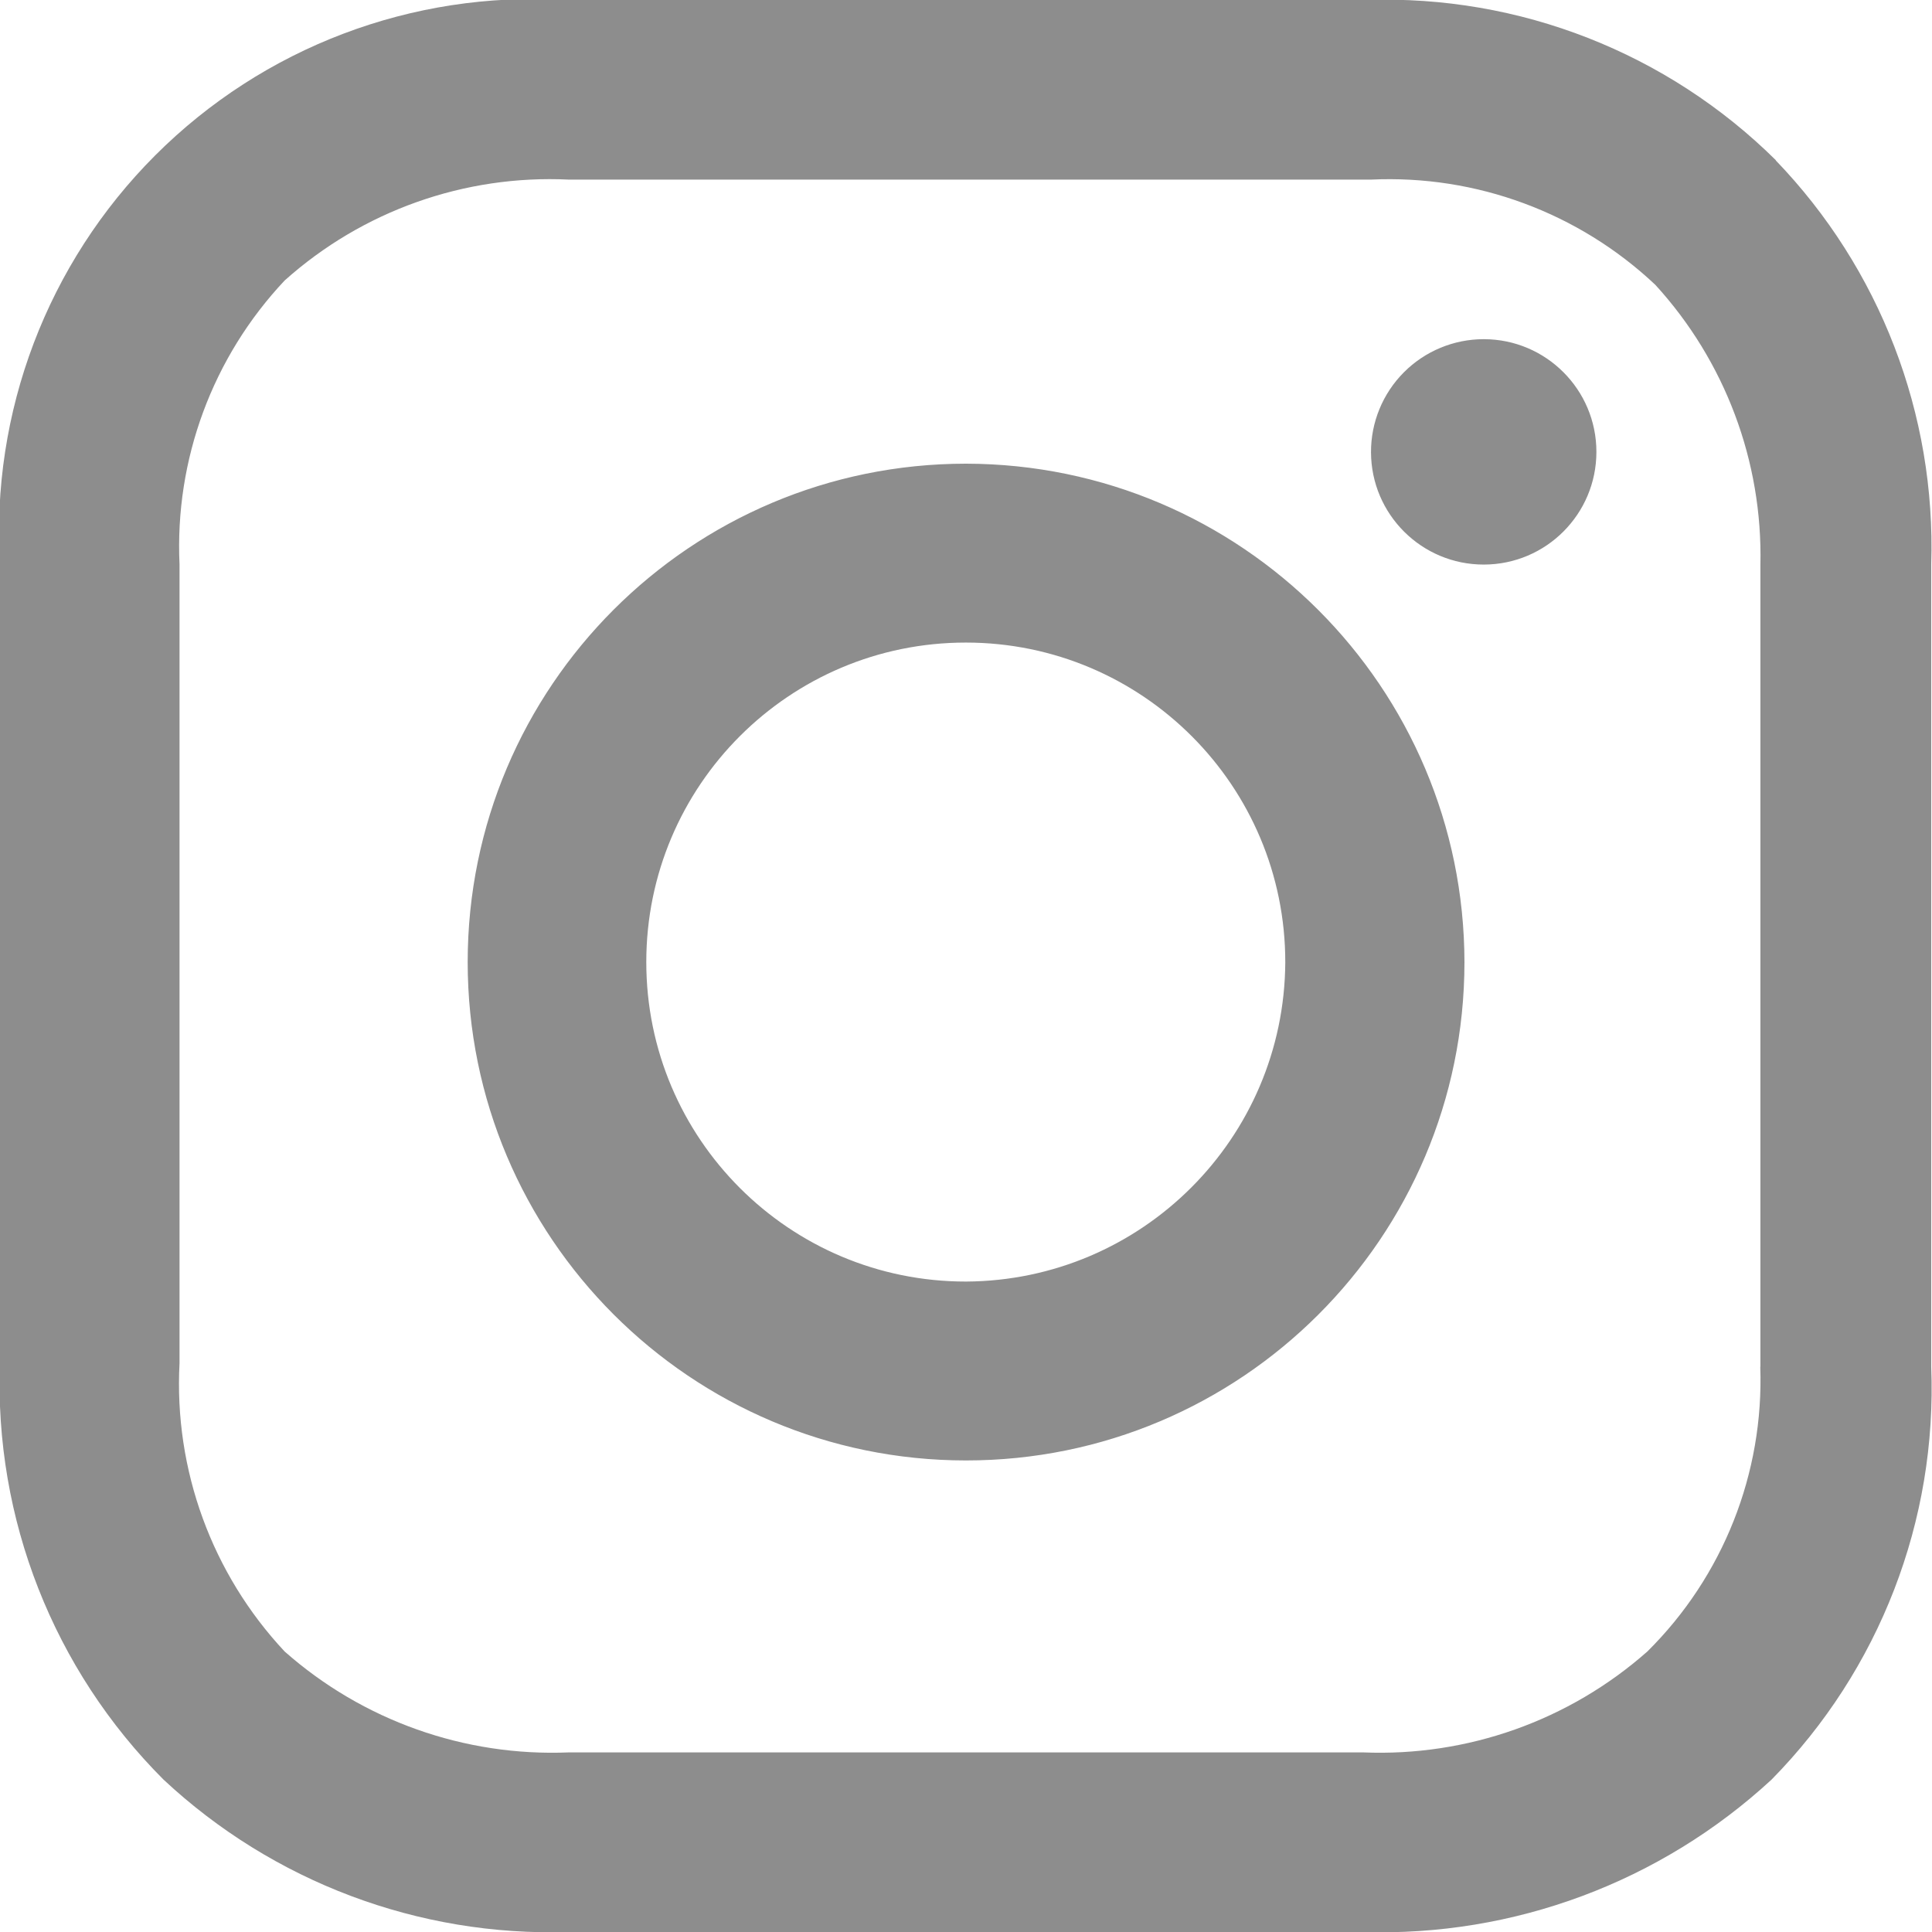
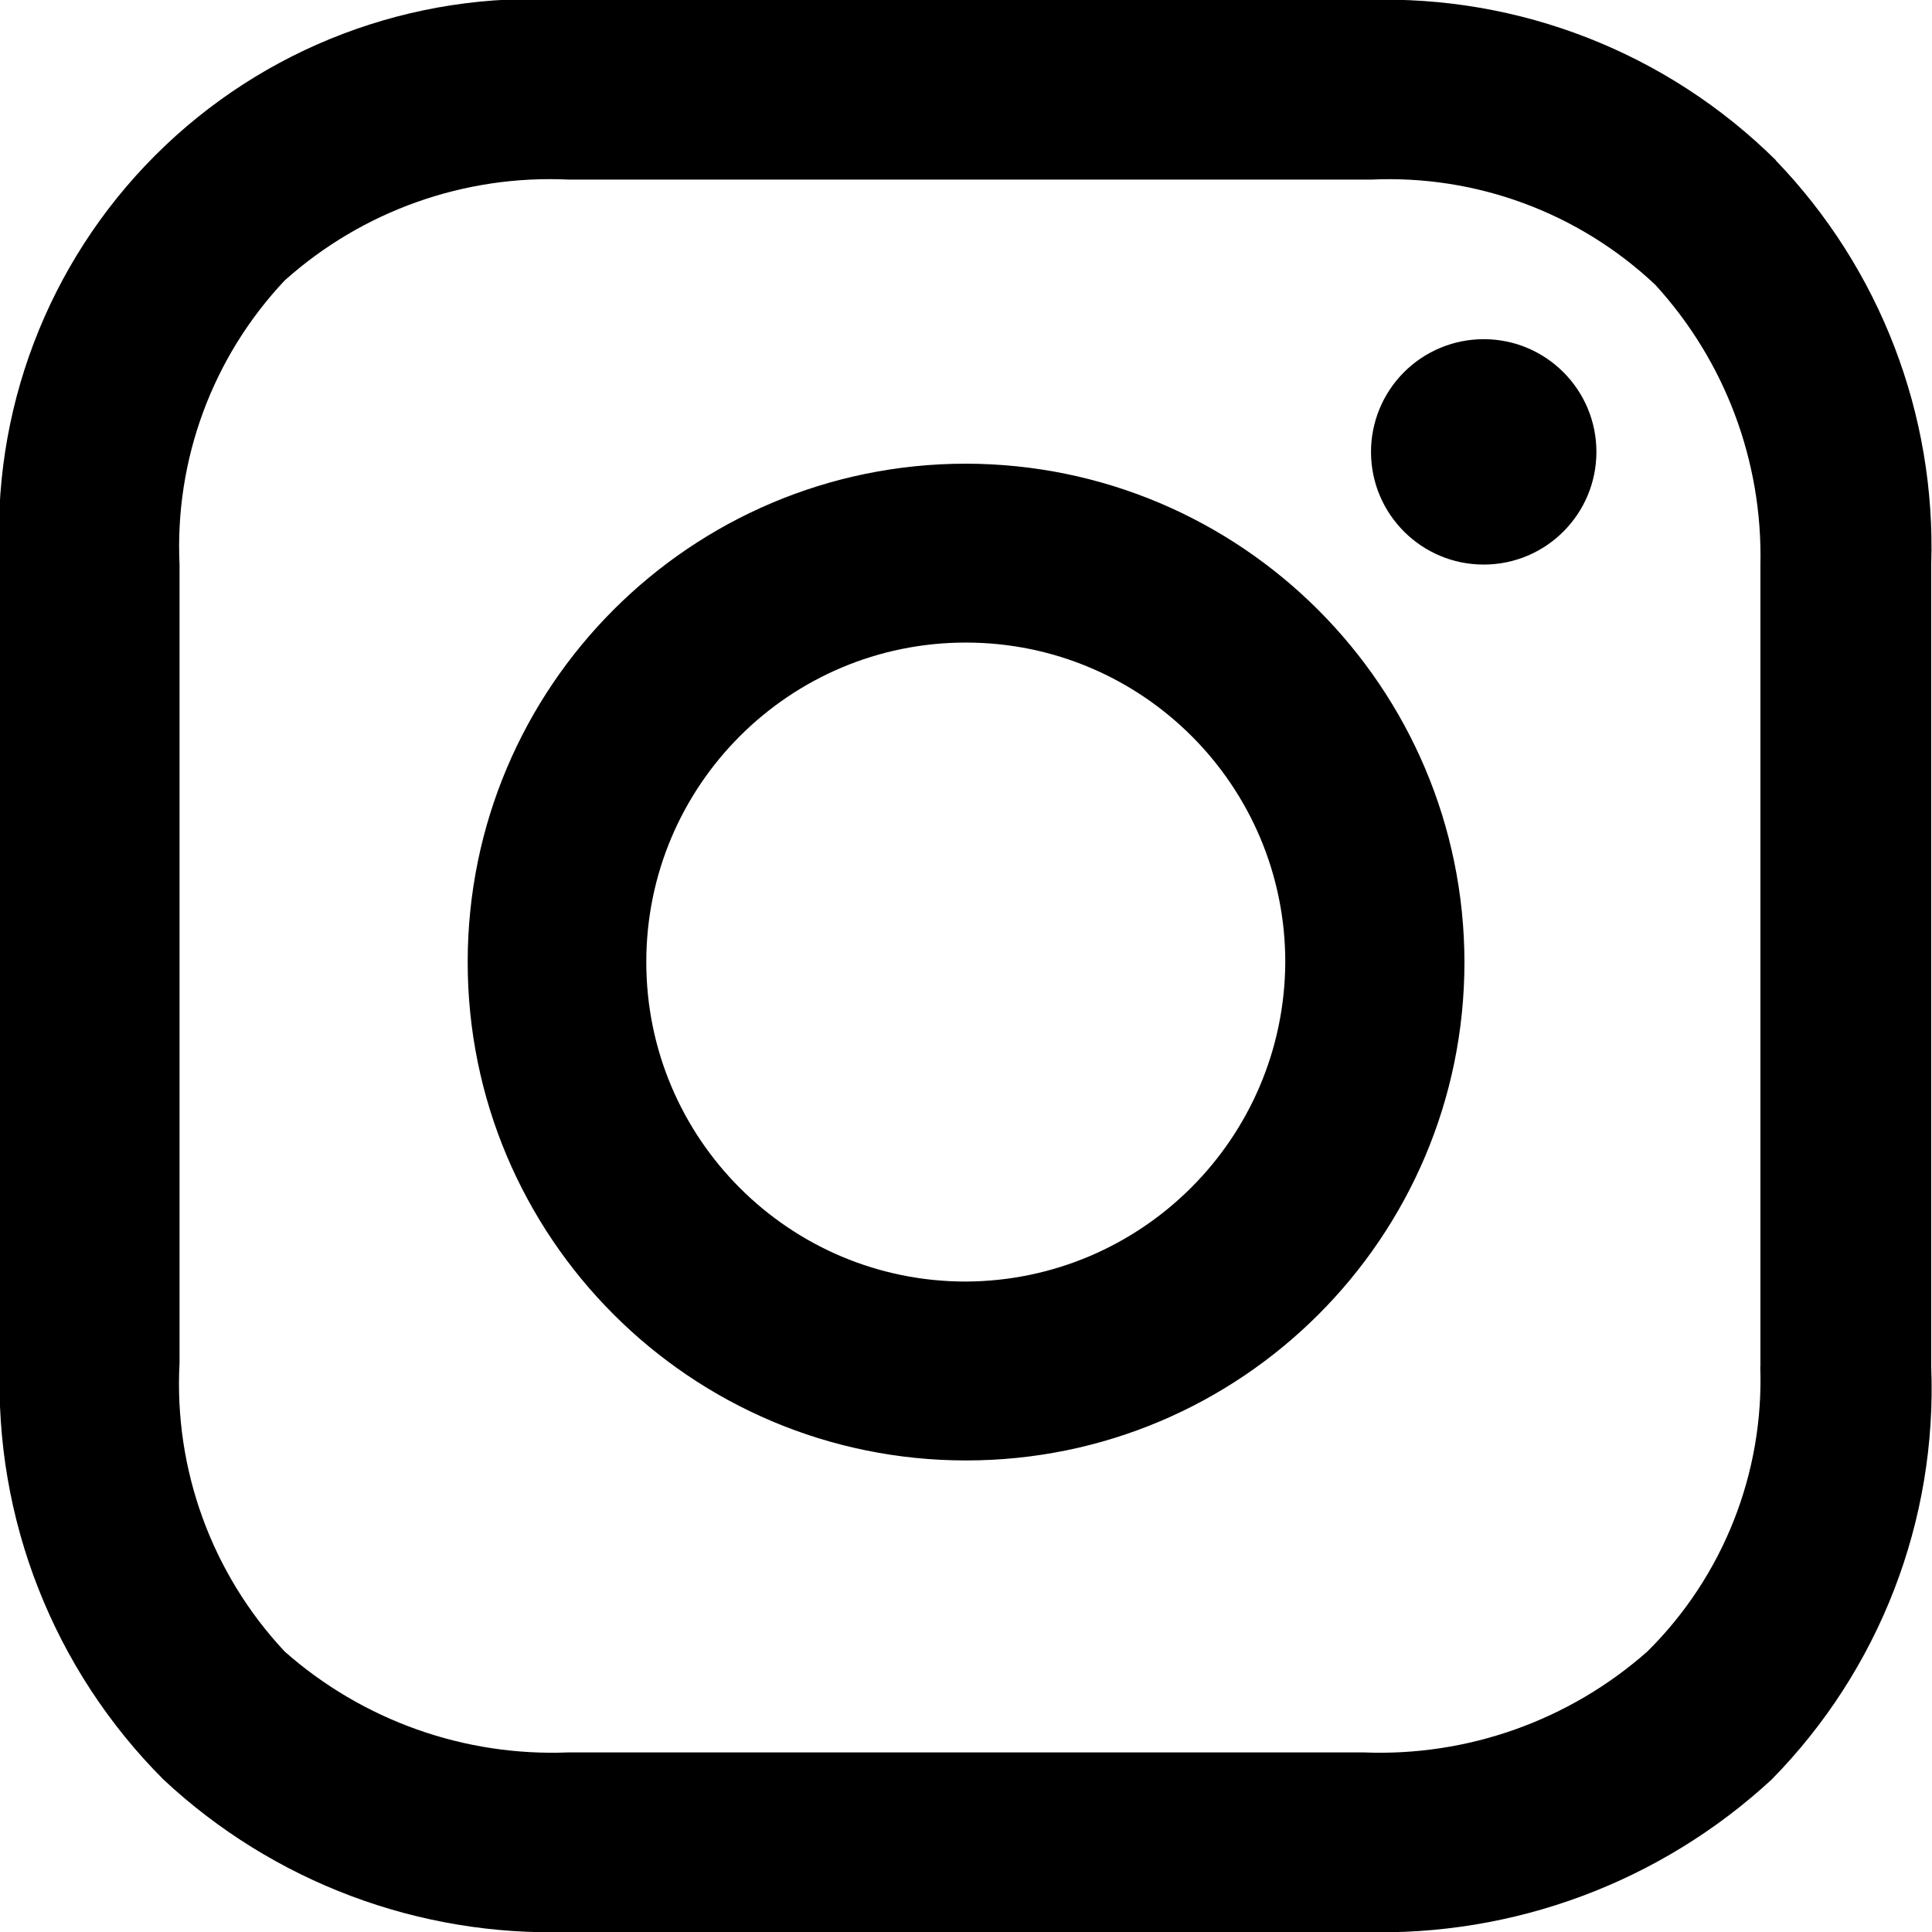
<svg xmlns="http://www.w3.org/2000/svg" width="27" height="27" viewBox="0 0 27 27">
-   <defs>
-     <style>
-       .cls-1 {
-         fill: #8d8d8d;
-         fill-rule: evenodd;
-       }
-     </style>
-   </defs>
-   <path id="Shape_1_copy" data-name="Shape 1 copy" class="cls-1" d="M833.5,3428.48a6.965,6.965,0,1,0,6.966,6.97A6.978,6.978,0,0,0,833.5,3428.48Zm0,11.43a4.465,4.465,0,1,1,4.462-4.46A4.486,4.486,0,0,1,833.5,3439.91Zm7.238-13.17a1.575,1.575,0,1,1-1.578,1.58A1.575,1.575,0,0,1,840.734,3426.74Zm4.081-2.5A7.753,7.753,0,0,0,839.1,3422h-11.21a7.457,7.457,0,0,0-7.891,7.89v11.16a7.824,7.824,0,0,0,2.286,5.82,7.924,7.924,0,0,0,5.659,2.13h11.1a8.043,8.043,0,0,0,5.714-2.13,7.788,7.788,0,0,0,2.231-5.77v-11.21A7.779,7.779,0,0,0,844.815,3424.24ZM844.6,3441.1a5.336,5.336,0,0,1-1.578,3.98,5.644,5.644,0,0,1-3.972,1.41h-11.1a5.644,5.644,0,0,1-3.972-1.41,5.471,5.471,0,0,1-1.469-4.03v-11.16a5.422,5.422,0,0,1,1.469-3.97,5.553,5.553,0,0,1,3.972-1.41h11.211a5.422,5.422,0,0,1,3.972,1.47,5.611,5.611,0,0,1,1.469,3.91v11.21h0Z" transform="translate(-820 -3422)" />
+   <path id="Shape_1_copy" data-name="Shape 1 copy" class="footer-icon" d="M833.5,3428.48a6.965,6.965,0,1,0,6.966,6.97A6.978,6.978,0,0,0,833.5,3428.48Zm0,11.43a4.465,4.465,0,1,1,4.462-4.46A4.486,4.486,0,0,1,833.5,3439.91Zm7.238-13.17a1.575,1.575,0,1,1-1.578,1.58A1.575,1.575,0,0,1,840.734,3426.74Zm4.081-2.5A7.753,7.753,0,0,0,839.1,3422h-11.21a7.457,7.457,0,0,0-7.891,7.89v11.16a7.824,7.824,0,0,0,2.286,5.82,7.924,7.924,0,0,0,5.659,2.13h11.1a8.043,8.043,0,0,0,5.714-2.13,7.788,7.788,0,0,0,2.231-5.77v-11.21A7.779,7.779,0,0,0,844.815,3424.24ZM844.6,3441.1a5.336,5.336,0,0,1-1.578,3.98,5.644,5.644,0,0,1-3.972,1.41h-11.1a5.644,5.644,0,0,1-3.972-1.41,5.471,5.471,0,0,1-1.469-4.03v-11.16a5.422,5.422,0,0,1,1.469-3.97,5.553,5.553,0,0,1,3.972-1.41h11.211a5.422,5.422,0,0,1,3.972,1.47,5.611,5.611,0,0,1,1.469,3.91v11.21h0Z" transform="translate(-820 -3422)" />
</svg>
